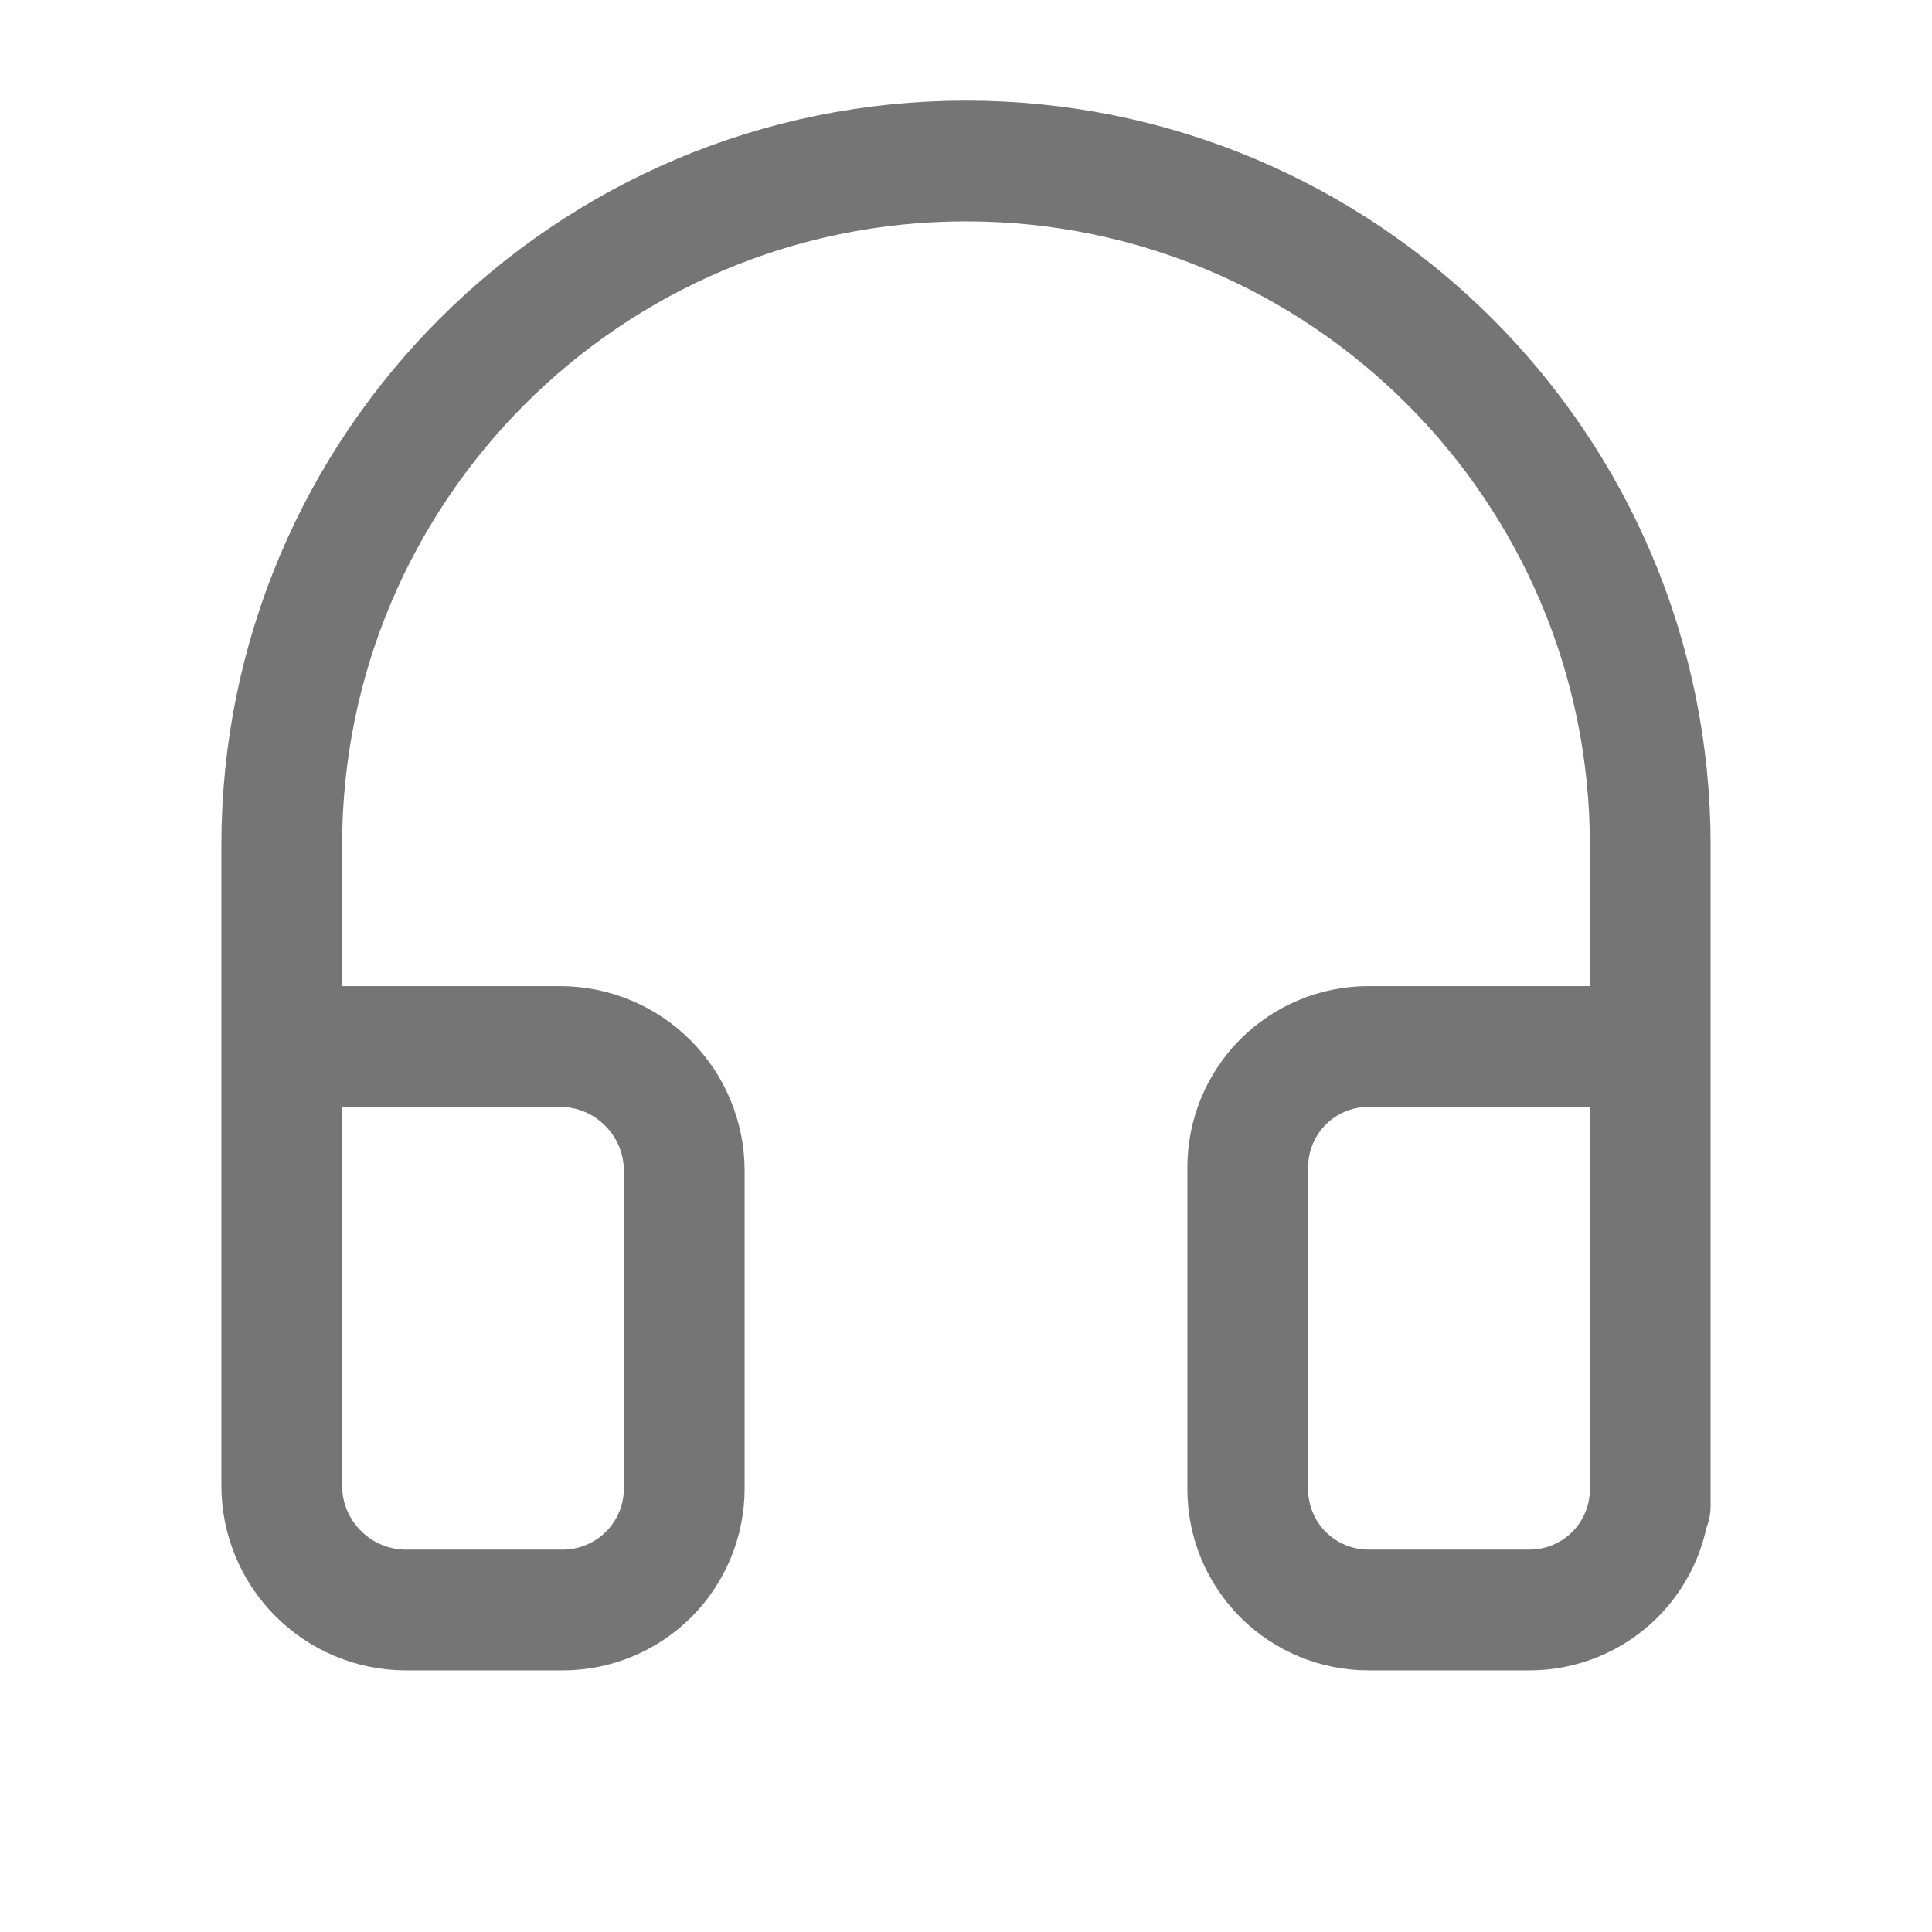
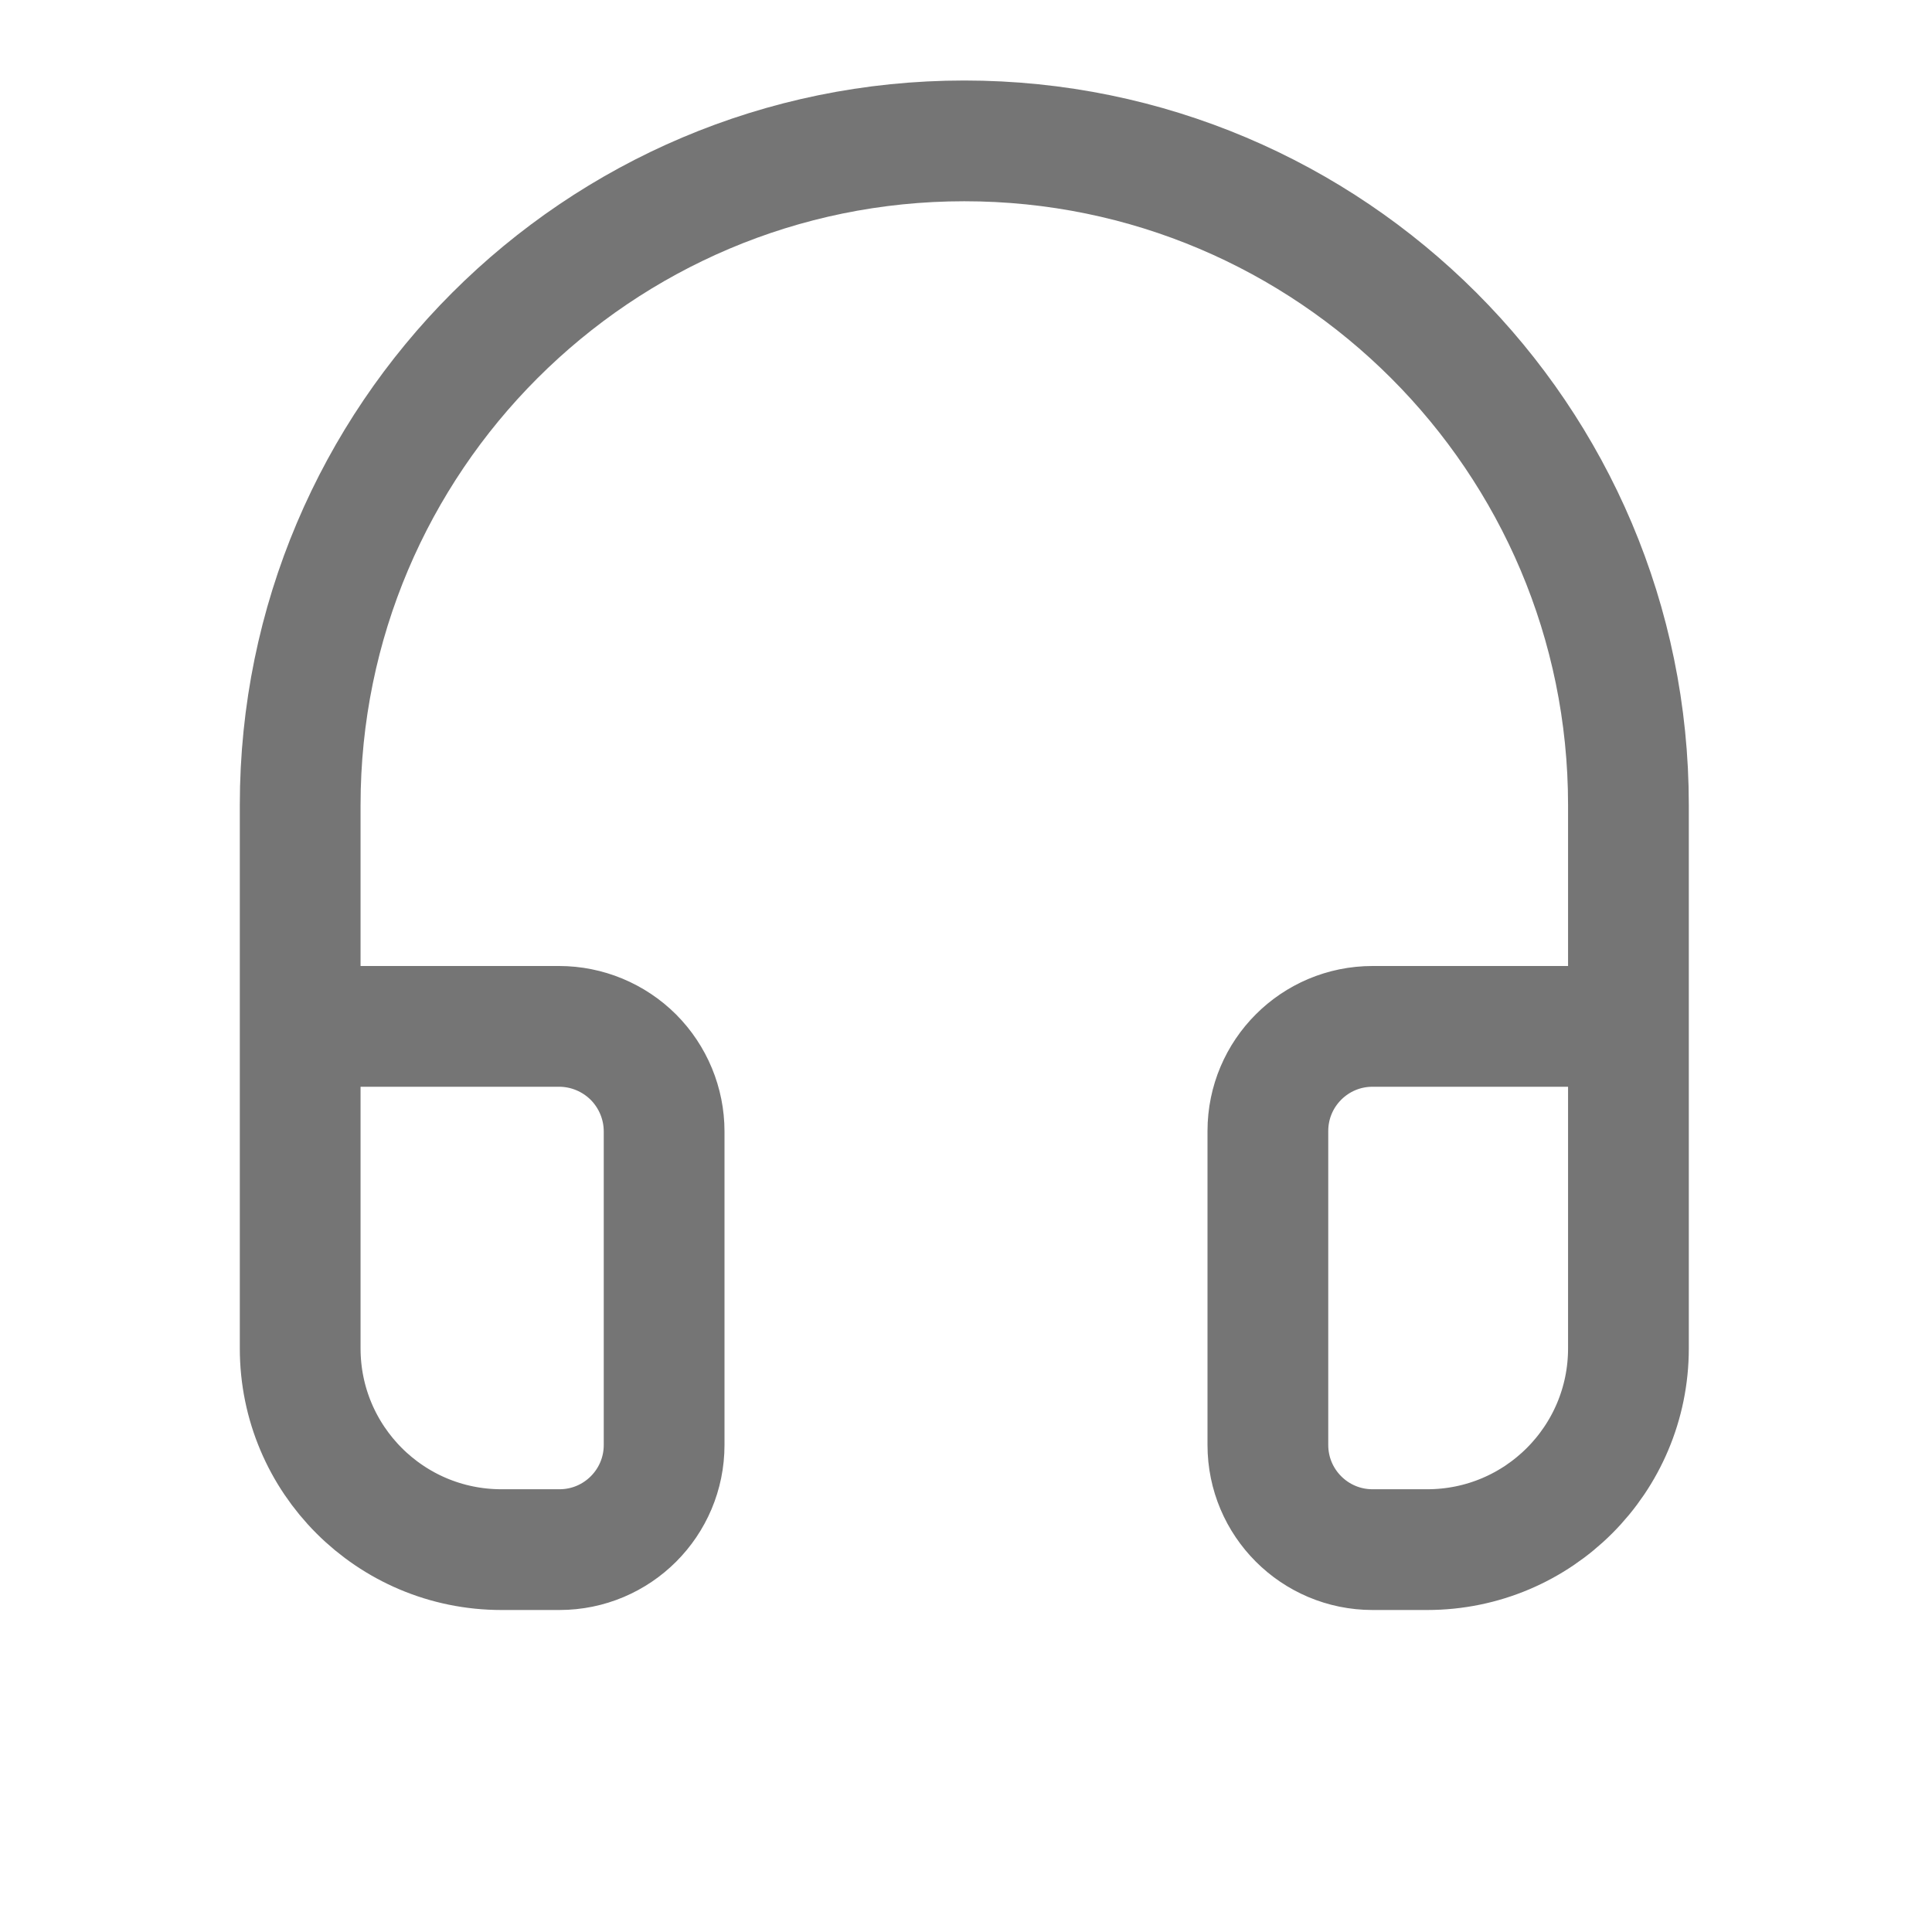
<svg xmlns="http://www.w3.org/2000/svg" fill-rule="evenodd" stroke-linecap="round" stroke-linejoin="round" stroke-miterlimit="1.5" clip-rule="evenodd" viewBox="0 0 24 24">
-   <path fill="none" stroke="#757575" stroke-width="1.5" d="M3.5 13h3.455c.853 0 1.545.692 1.545 1.545v3.945c0 .4-.159.785-.442    1.068-.283.283-.668.442-1.068.442H5.046c-.854 0-1.546-.692-1.546-1.546V10.5C3.5   5.809 7.309 2 12 2s8.5 3.809 8.5 8.5v8c0 .398-.158.779-.439 1.061-.282.281-.663.439-1.061.439h-2c-.398    0-.779-.158-1.061-.439-.281-.282-.439-.663-.439-1.061v-4c0-.398.158-.779.439-1.061.282-.281.663-.439    1.061-.439h3.5v5.704" />
+   <path fill="none" stroke="#757575" stroke-width="1.5" d="M3.729 12.75h3.216c.346 0 .678.138.923.382.244.245.382.577.382.923v3.895c0   .718-.582 1.3-1.3 1.3h-.721c-1.381 0-2.5-1.119-2.5-2.5V10c0-4.553   3.697-8.25 8.25-8.25s8.25 3.697 8.25 8.25v6.75c0 1.381-1.119   2.5-2.5 2.5h-.679c-.718 0-1.3-.582-1.3-1.3v-3.9c0-.718.582-1.3   1.3-1.3h3.179" />
</svg>
